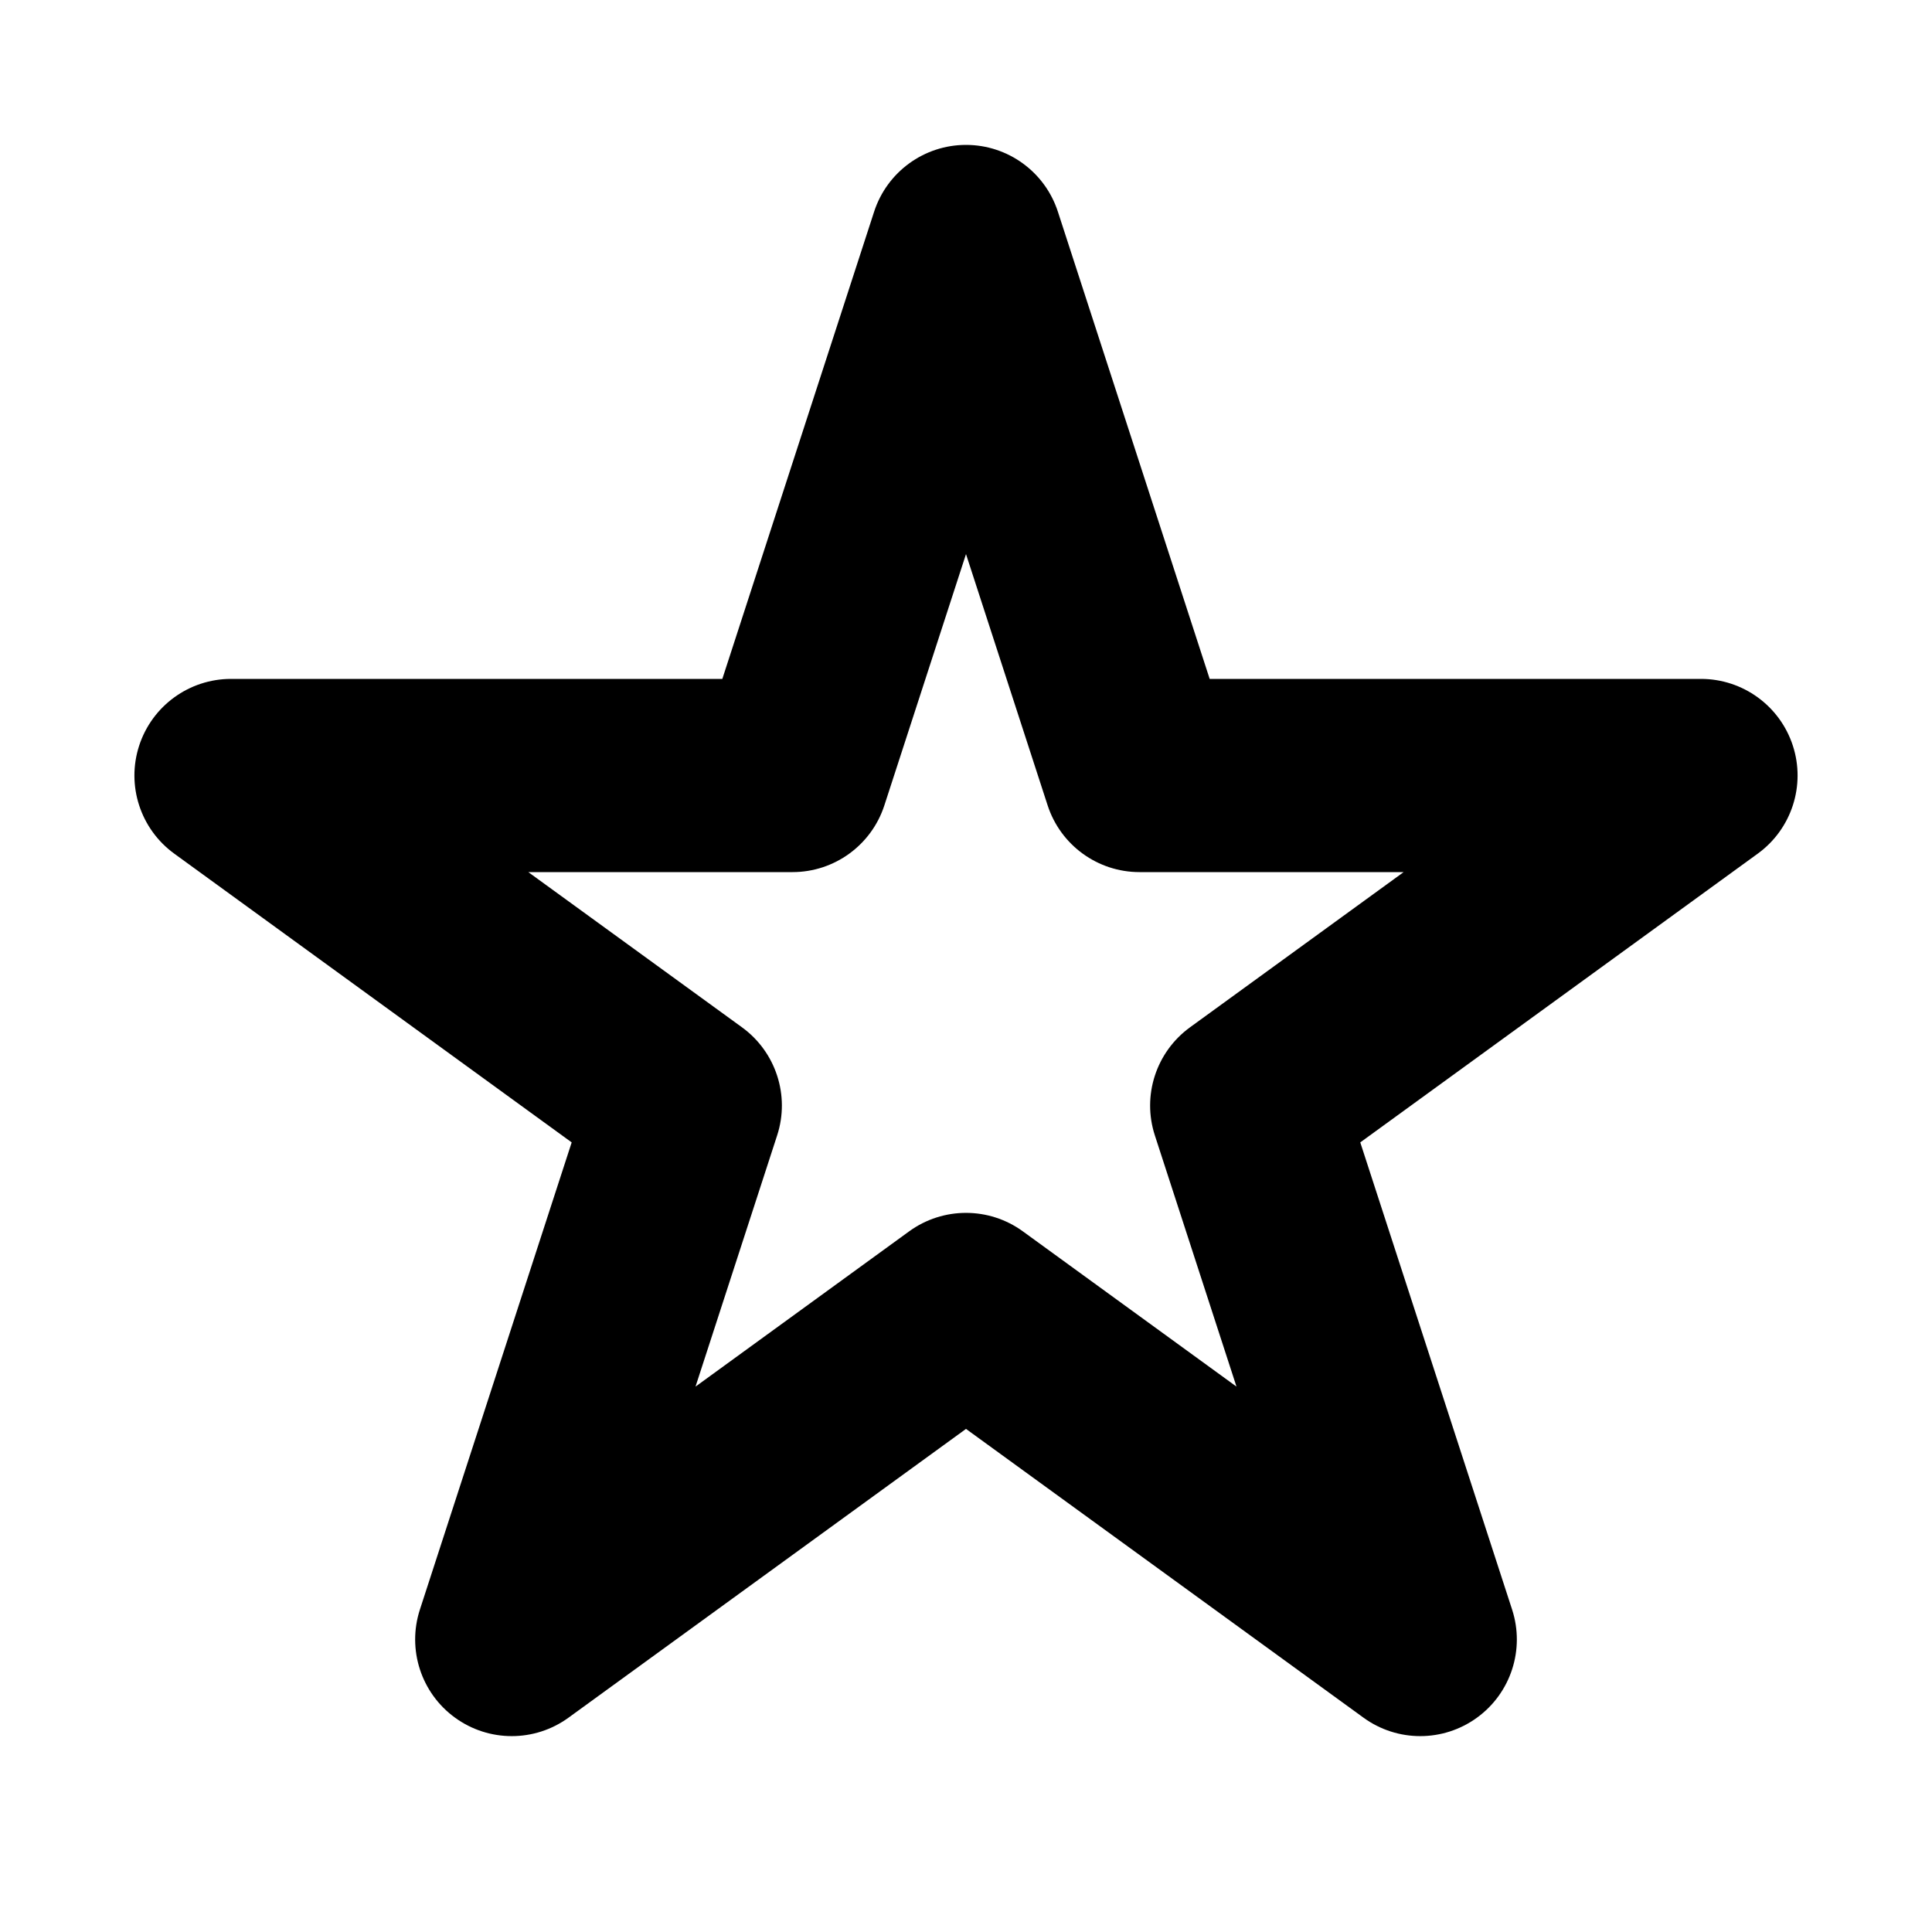
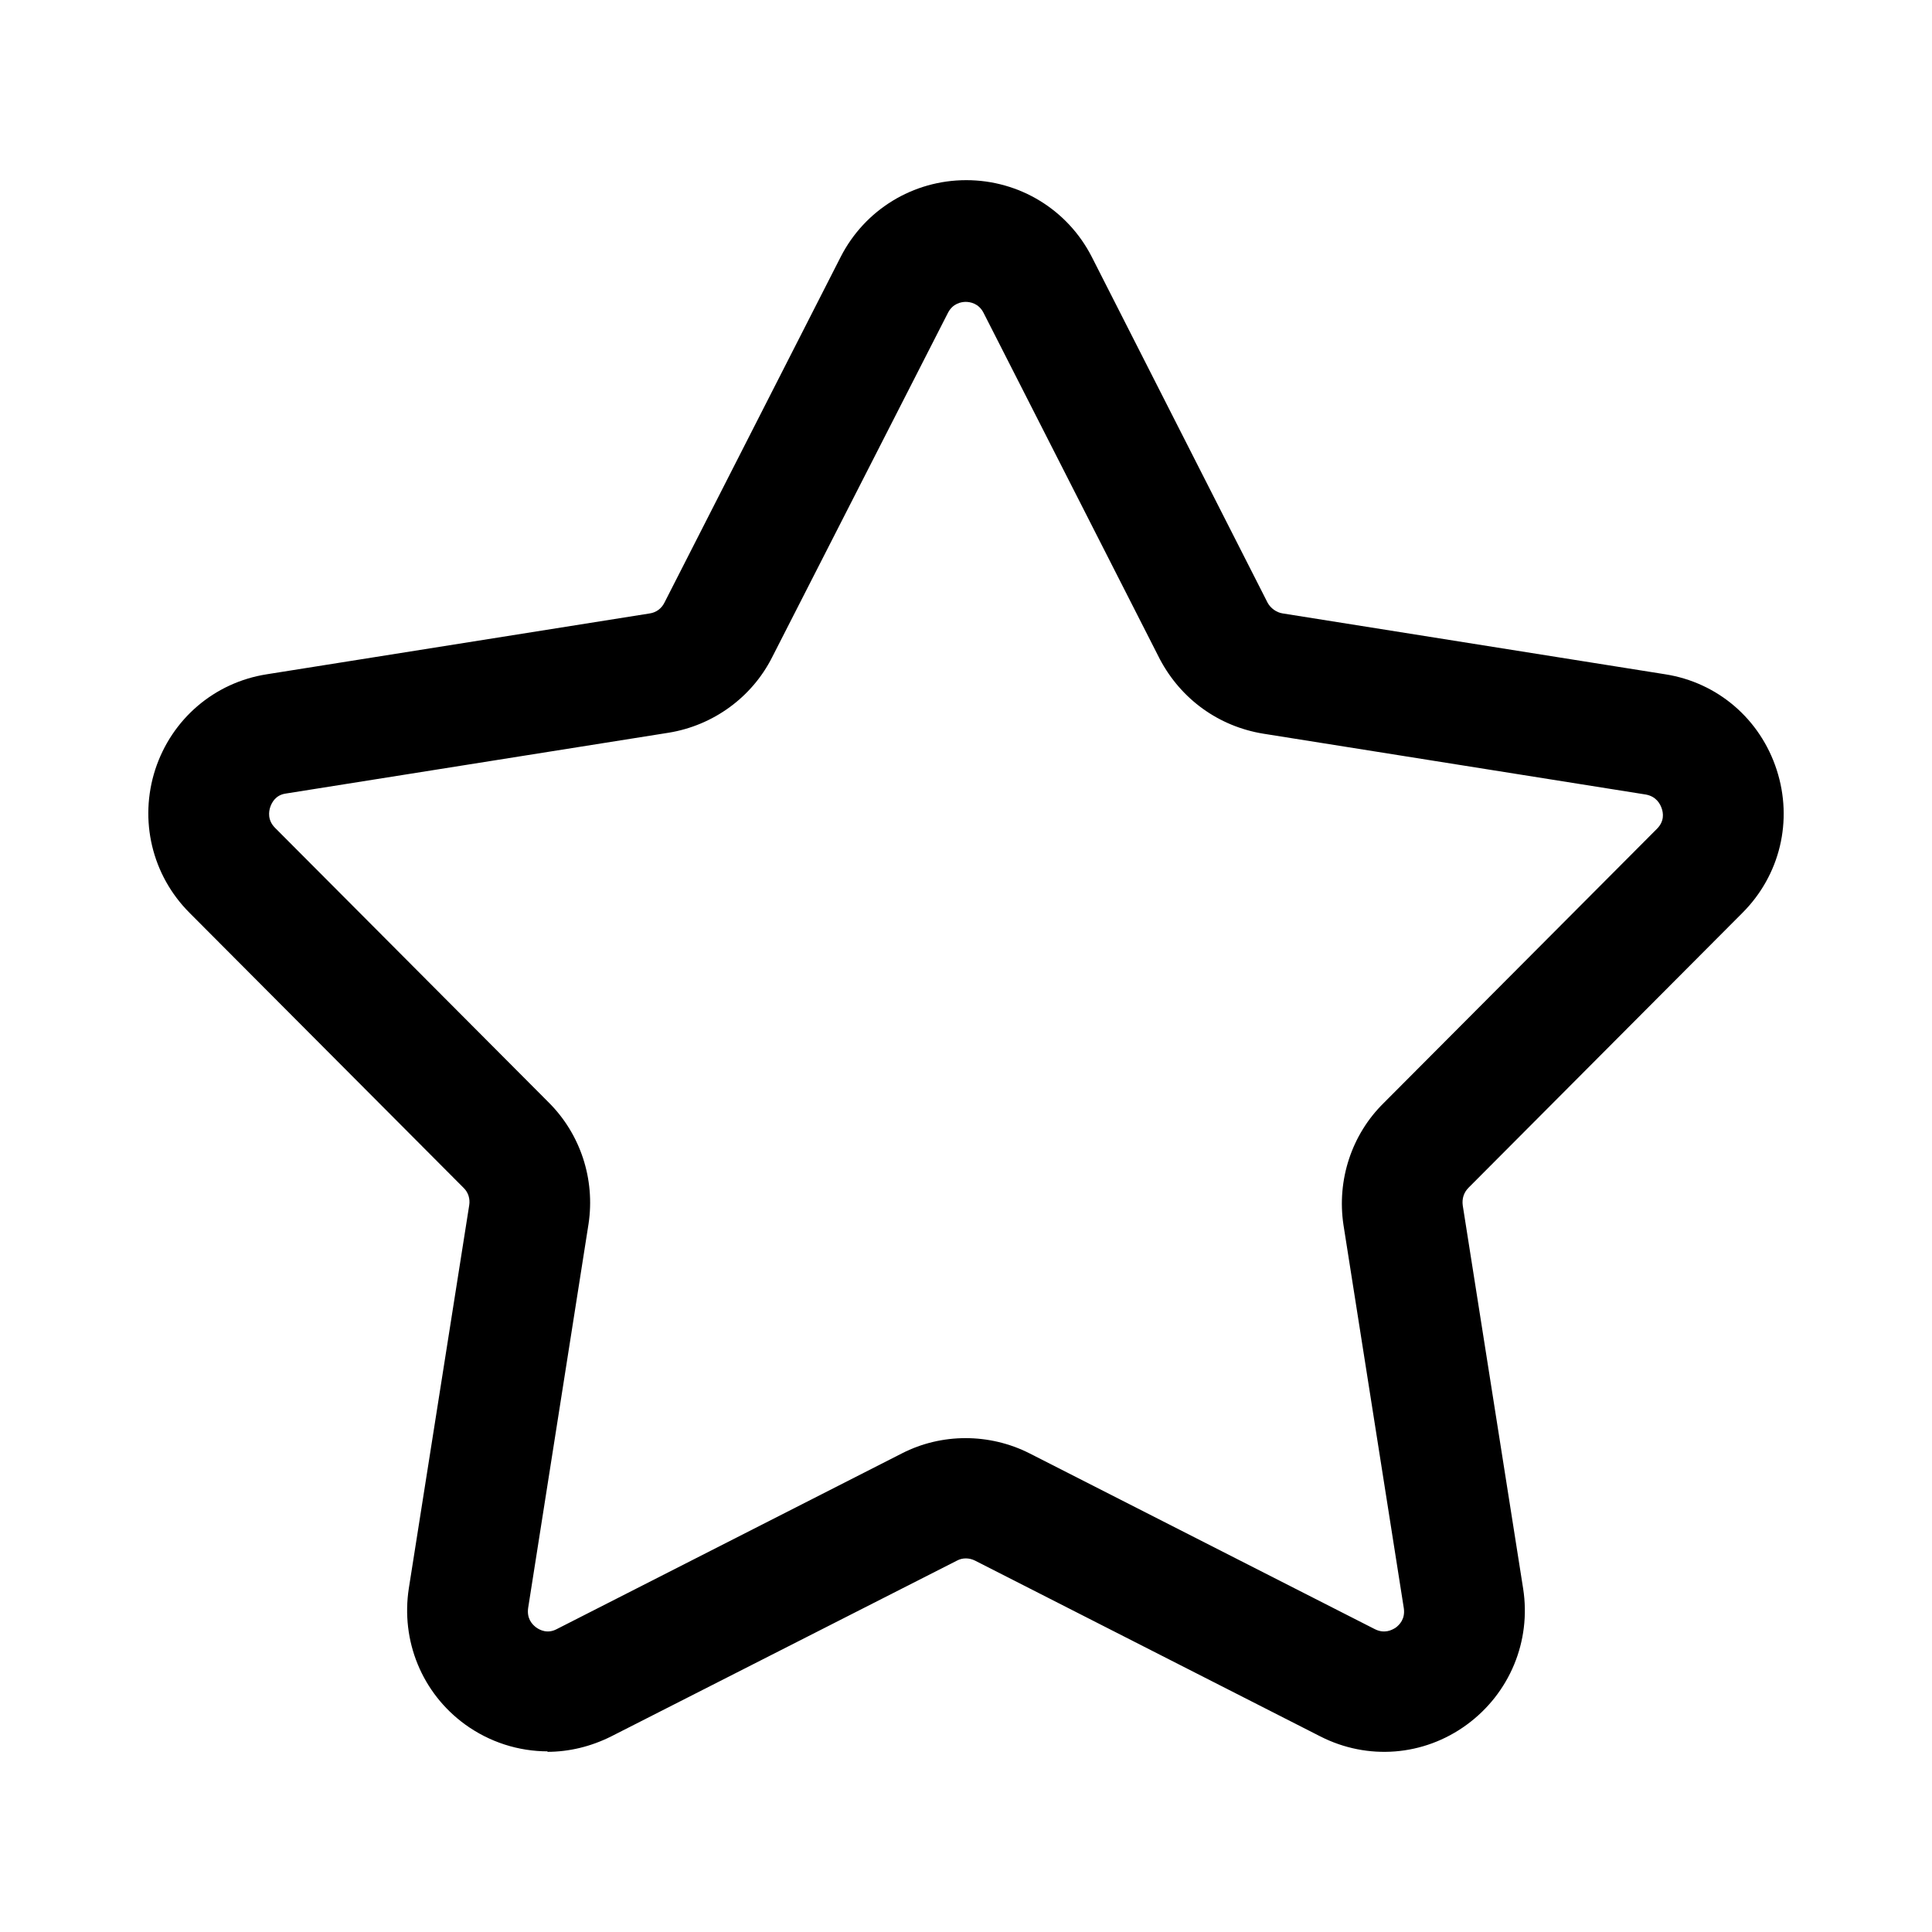
<svg xmlns="http://www.w3.org/2000/svg" width="40" height="40" viewBox="0 0 40 40" fill="none">
-   <path fill-rule="evenodd" clip-rule="evenodd" d="M20 3C20.866 3 21.634 3.558 21.902 4.382L25.045 14.056H35.217C36.083 14.056 36.851 14.614 37.119 15.438C37.387 16.262 37.093 17.165 36.392 17.674L28.163 23.652L31.307 33.326C31.574 34.15 31.281 35.053 30.58 35.562C29.879 36.072 28.93 36.072 28.229 35.562L20 29.584L11.771 35.562C11.07 36.072 10.121 36.072 9.42 35.562C8.719 35.053 8.426 34.15 8.693 33.326L11.836 23.652L3.608 17.674C2.907 17.165 2.613 16.262 2.881 15.438C3.149 14.614 3.917 14.056 4.783 14.056H14.955L18.098 4.382C18.366 3.558 19.134 3 20 3ZM20 11.472L18.31 16.674C18.042 17.498 17.274 18.056 16.408 18.056H10.938L15.363 21.27C16.064 21.78 16.358 22.683 16.09 23.507L14.4 28.708L18.824 25.493C19.525 24.984 20.475 24.984 21.176 25.493L25.6 28.708L23.91 23.507C23.642 22.683 23.936 21.78 24.637 21.27L29.061 18.056H23.592C22.726 18.056 21.958 17.498 21.69 16.674L20 11.472Z" fill="black" />
+   <path d="M11.345 36.26C10.735 36.26 10.135 36.07 9.625 35.7C8.735 35.05 8.295 33.97 8.465 32.88L9.715 24.95C9.735 24.82 9.695 24.69 9.605 24.6L3.925 18.9C3.145 18.12 2.875 16.98 3.215 15.93C3.555 14.89 4.435 14.13 5.525 13.96L13.455 12.7C13.585 12.68 13.695 12.6 13.755 12.48L17.405 5.32C17.905 4.34 18.905 3.73 20.005 3.73C21.105 3.73 22.105 4.34 22.605 5.32L26.245 12.48C26.305 12.59 26.425 12.68 26.555 12.7L34.475 13.96C35.565 14.13 36.445 14.89 36.785 15.94C37.125 16.99 36.855 18.12 36.075 18.9L30.405 24.59C30.305 24.69 30.265 24.82 30.285 24.96L31.535 32.89C31.705 33.98 31.255 35.06 30.365 35.71C29.475 36.36 28.315 36.45 27.335 35.95L20.185 32.31C20.065 32.25 19.925 32.25 19.815 32.31L12.655 35.95C12.235 36.16 11.785 36.27 11.325 36.27L11.345 36.26ZM19.635 6.46L15.985 13.61C15.565 14.44 14.765 15.02 13.845 15.17L5.915 16.43C5.705 16.46 5.625 16.62 5.595 16.71C5.565 16.8 5.535 16.98 5.695 17.14L11.365 22.83C12.015 23.48 12.325 24.41 12.185 25.34L10.935 33.29C10.905 33.5 11.005 33.62 11.095 33.69C11.175 33.75 11.335 33.83 11.525 33.73L18.675 30.09C19.495 29.67 20.485 29.67 21.315 30.09L28.465 33.73C28.665 33.83 28.815 33.75 28.895 33.7C28.975 33.64 29.095 33.52 29.065 33.3L27.815 25.36C27.675 24.43 27.985 23.49 28.645 22.84L34.305 17.16C34.465 17 34.435 16.83 34.405 16.74C34.375 16.65 34.295 16.49 34.075 16.45L26.155 15.19C25.235 15.04 24.455 14.48 24.015 13.65L20.365 6.48C20.265 6.28 20.085 6.25 19.995 6.25C19.905 6.25 19.725 6.28 19.625 6.48L19.635 6.46Z" fill="black" />
</svg>
